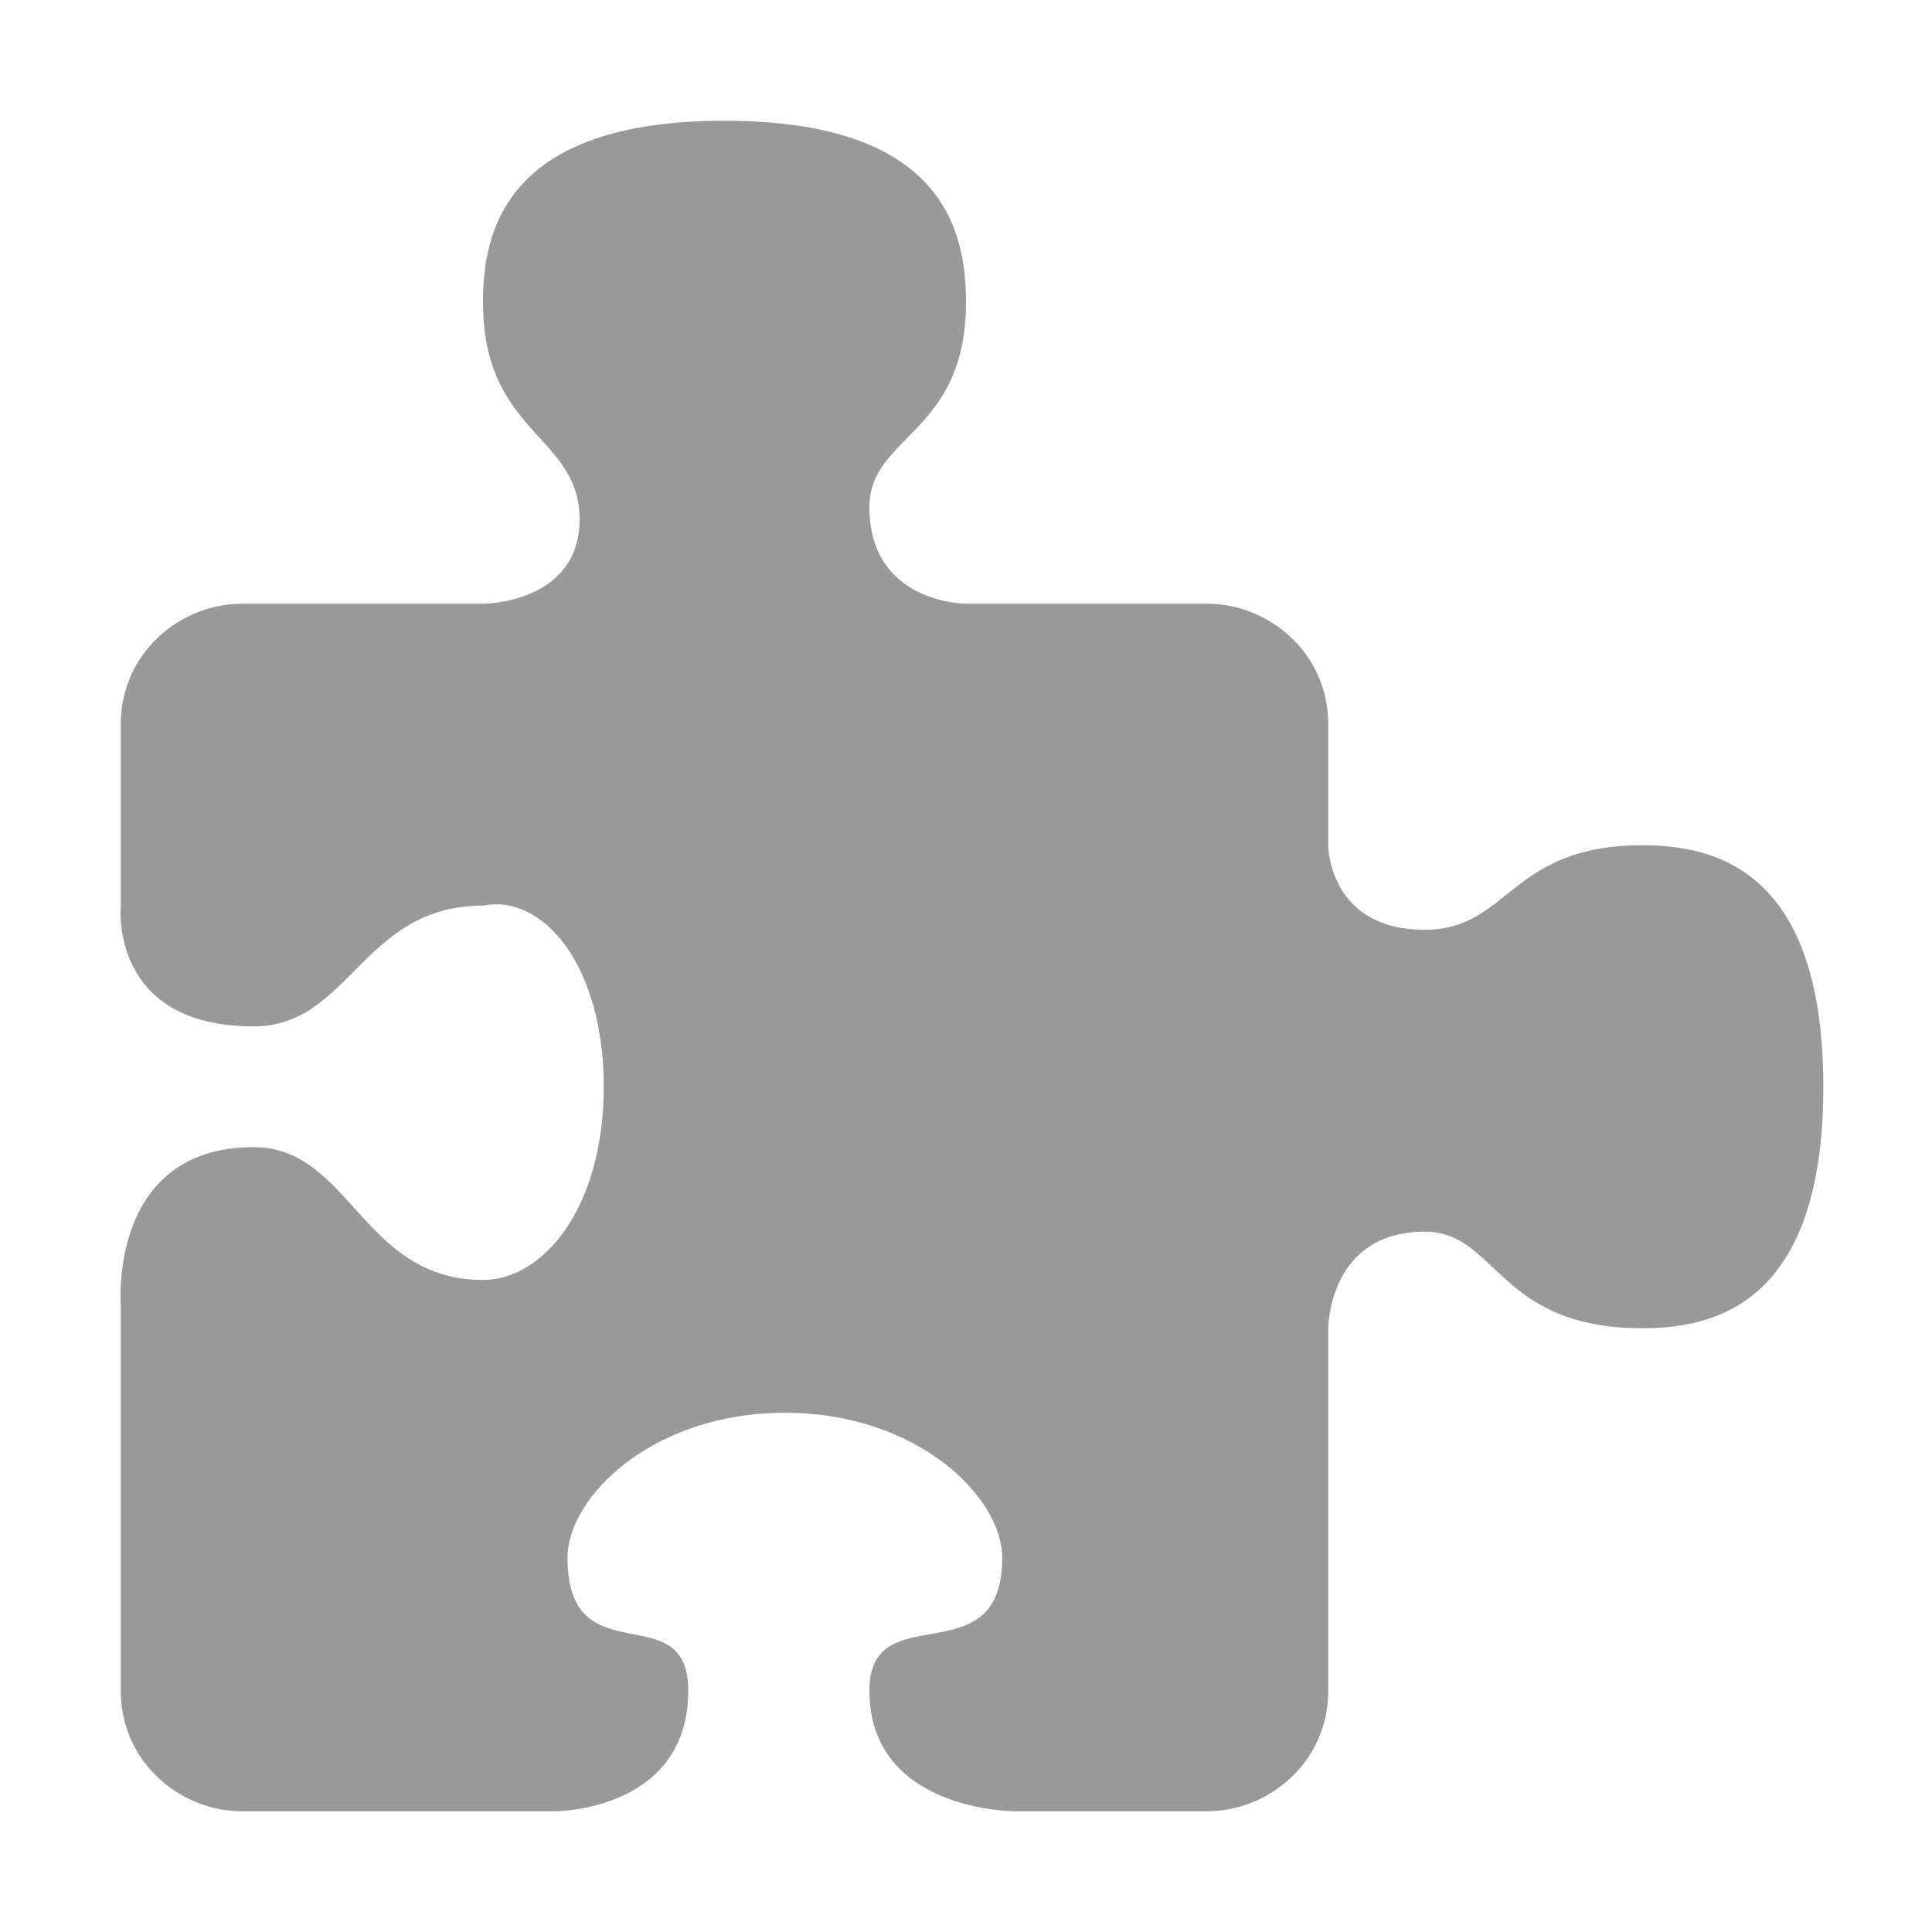
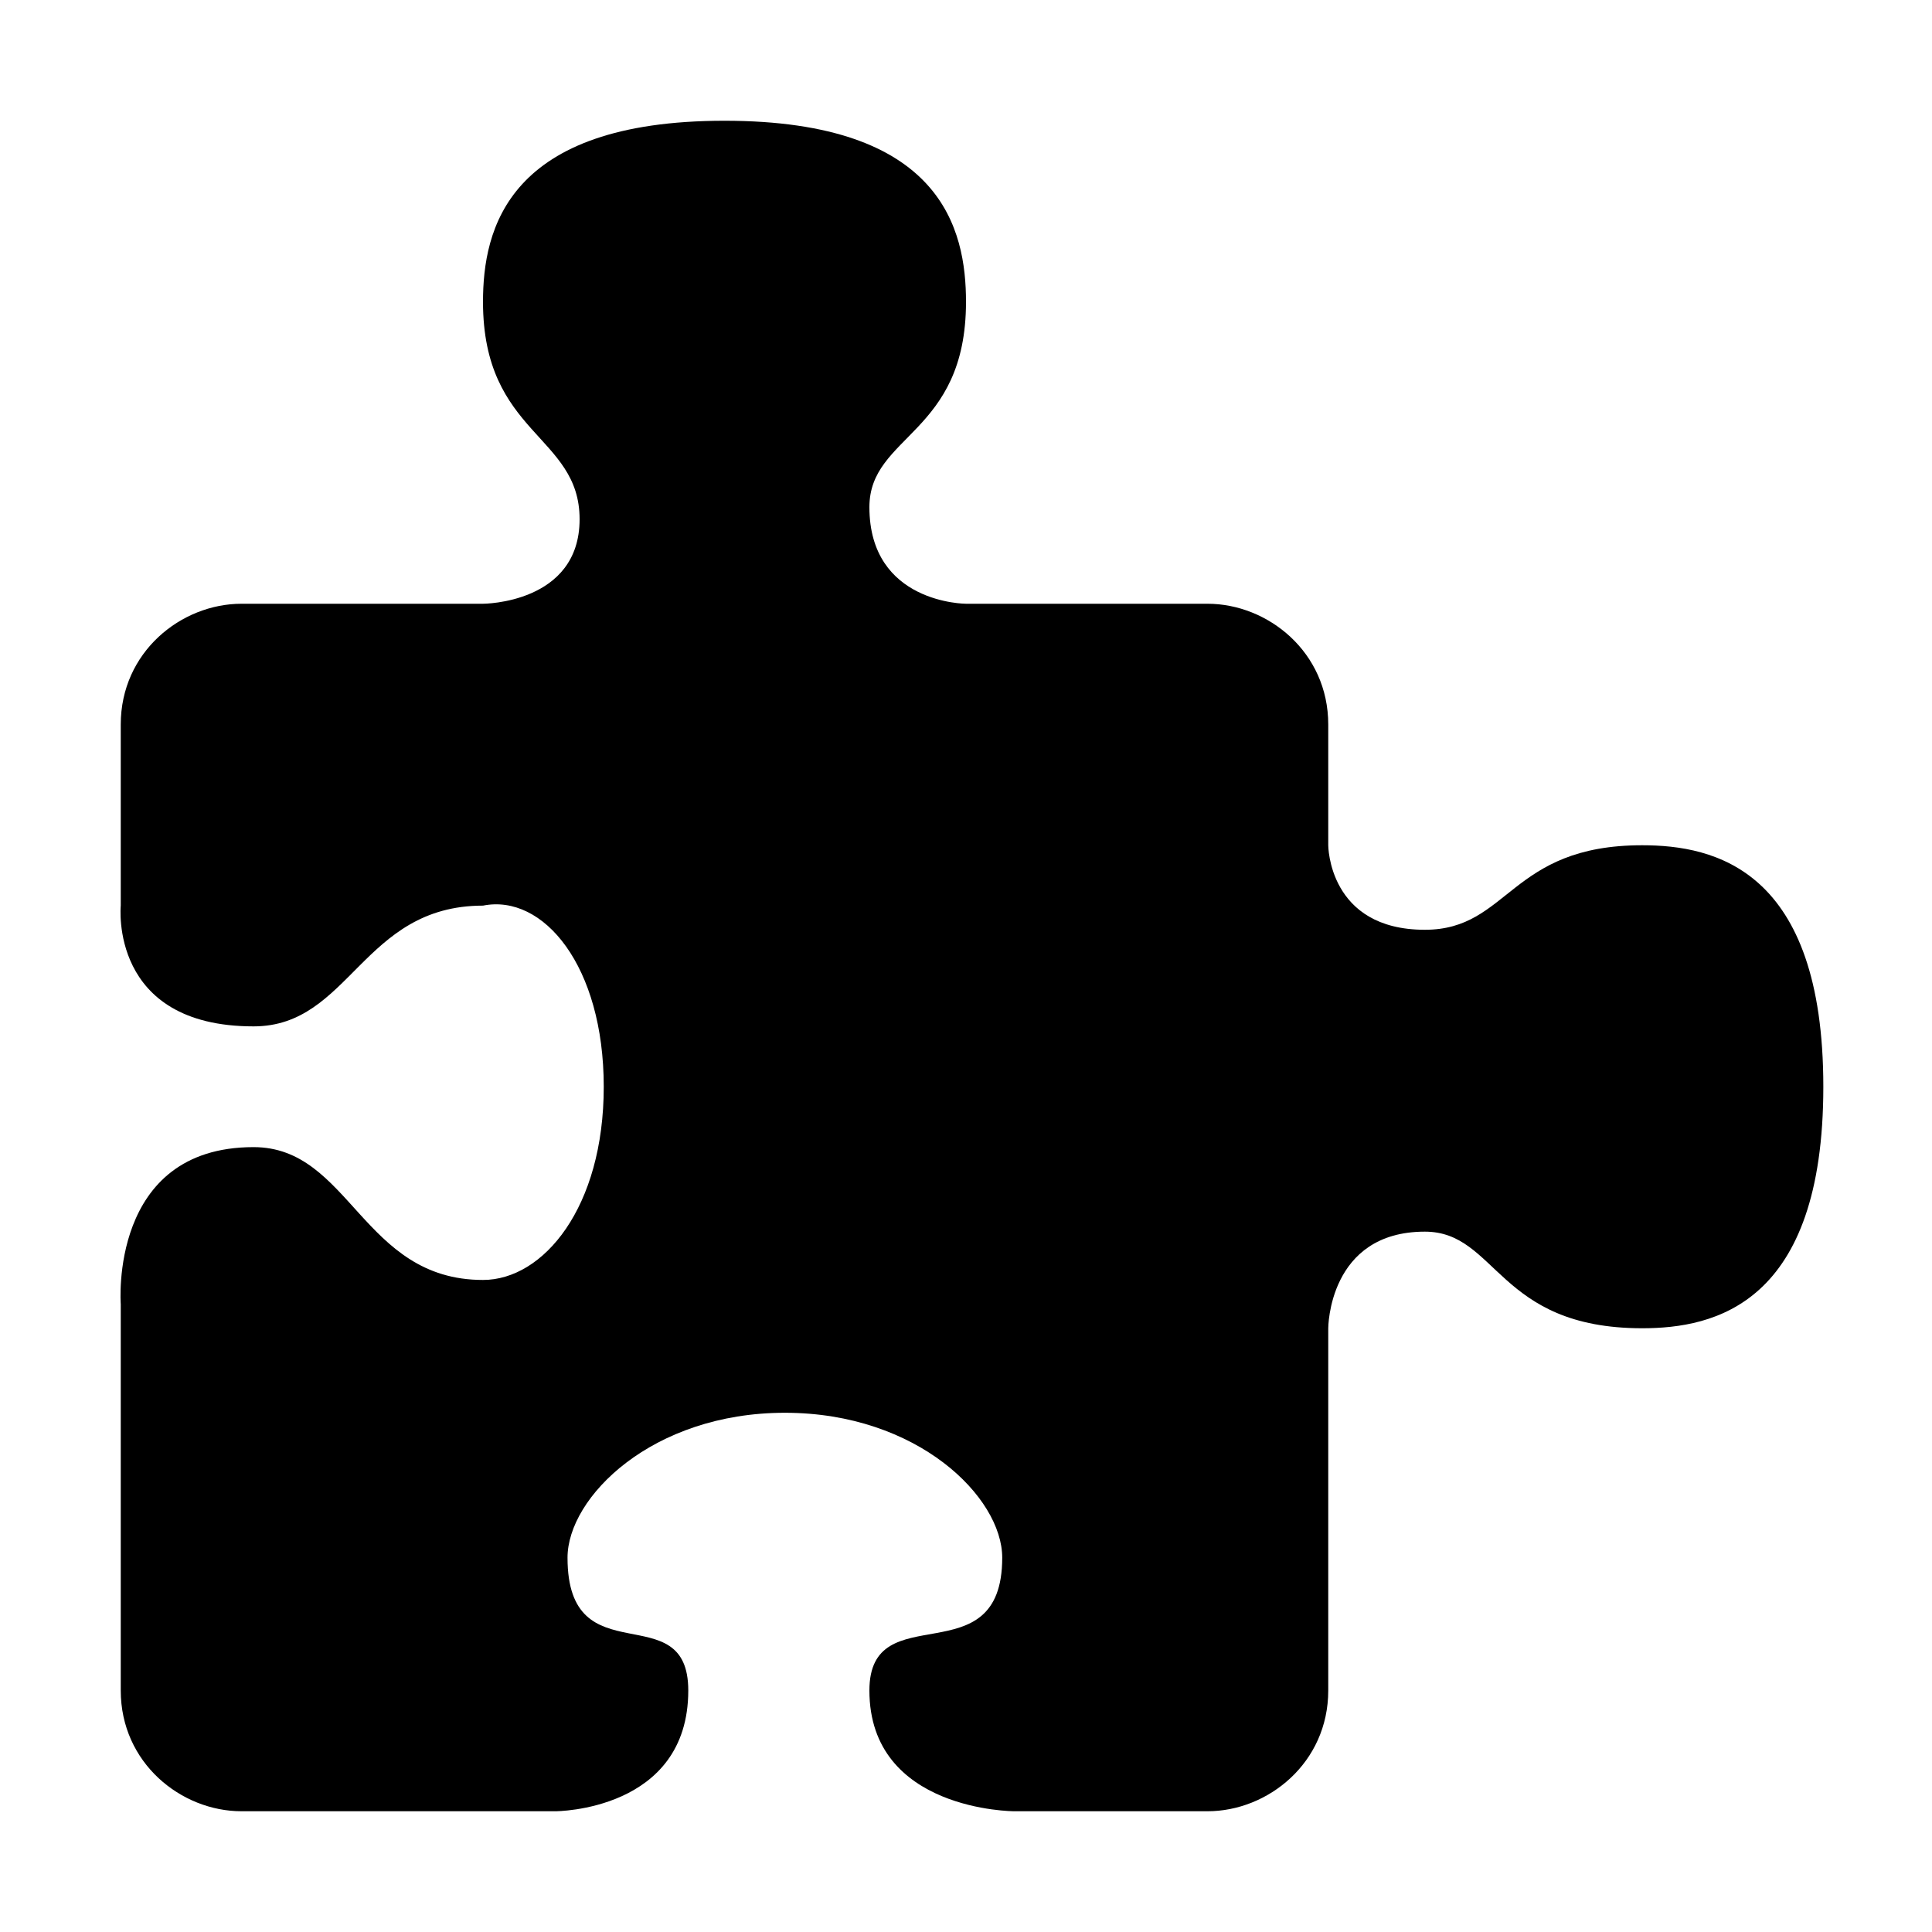
<svg xmlns="http://www.w3.org/2000/svg" xmlns:xlink="http://www.w3.org/1999/xlink" width="16" height="16" viewBox="0 0 16 16">
  <defs>
-     <style>
-       use:not(:target) {
-         display: none;
-       }
-       .style-icon-notification {
-         fill: #999;
-       }
-     </style>
    <path id="shape-notifications-addons" d="M10,15c0.5,0,1-0.4,1-1v-3c0,0,0-0.8,0.8-0.8c0.6,0,0.6,0.8,1.8,0.8c0.6,0,1.5-0.2,1.5-2c0-1.8-0.9-2-1.5-2 c-1.1,0-1.1,0.7-1.8,0.7C11,7.7,11,7,11,7V6c0-0.6-0.5-1-1-1H8c0,0-0.8,0-0.8-0.8C7.2,3.6,8,3.6,8,2.5C8,1.9,7.8,1,6,1 C4.2,1,4,1.9,4,2.5c0,1.1,0.8,1.1,0.8,1.8C4.8,5,4,5,4,5H2C1.5,5,1,5.4,1,6l0,1.5c0,0-0.1,1,1.1,1c0.8,0,0.9-1,1.9-1 C4.5,7.4,5,8,5,9c0,1-0.5,1.6-1,1.6c-1,0-1.1-1.1-1.9-1.1C0.9,9.5,1,10.8,1,10.8V14c0,0.6,0.5,1,1,1l2.6,0c0,0,1.1,0,1.1-1 c0-0.8-1-0.1-1-1.1c0-0.5,0.7-1.2,1.8-1.2s1.8,0.7,1.8,1.2c0,1-1.1,0.3-1.1,1.1c0,1,1.2,1,1.2,1H10z" />
  </defs>
-   <use id="default" xlink:href="#shape-notifications-addons" class="style-icon-notification" />
+   <use id="default" xlink:href="#shape-notifications-addons" />
</svg>
